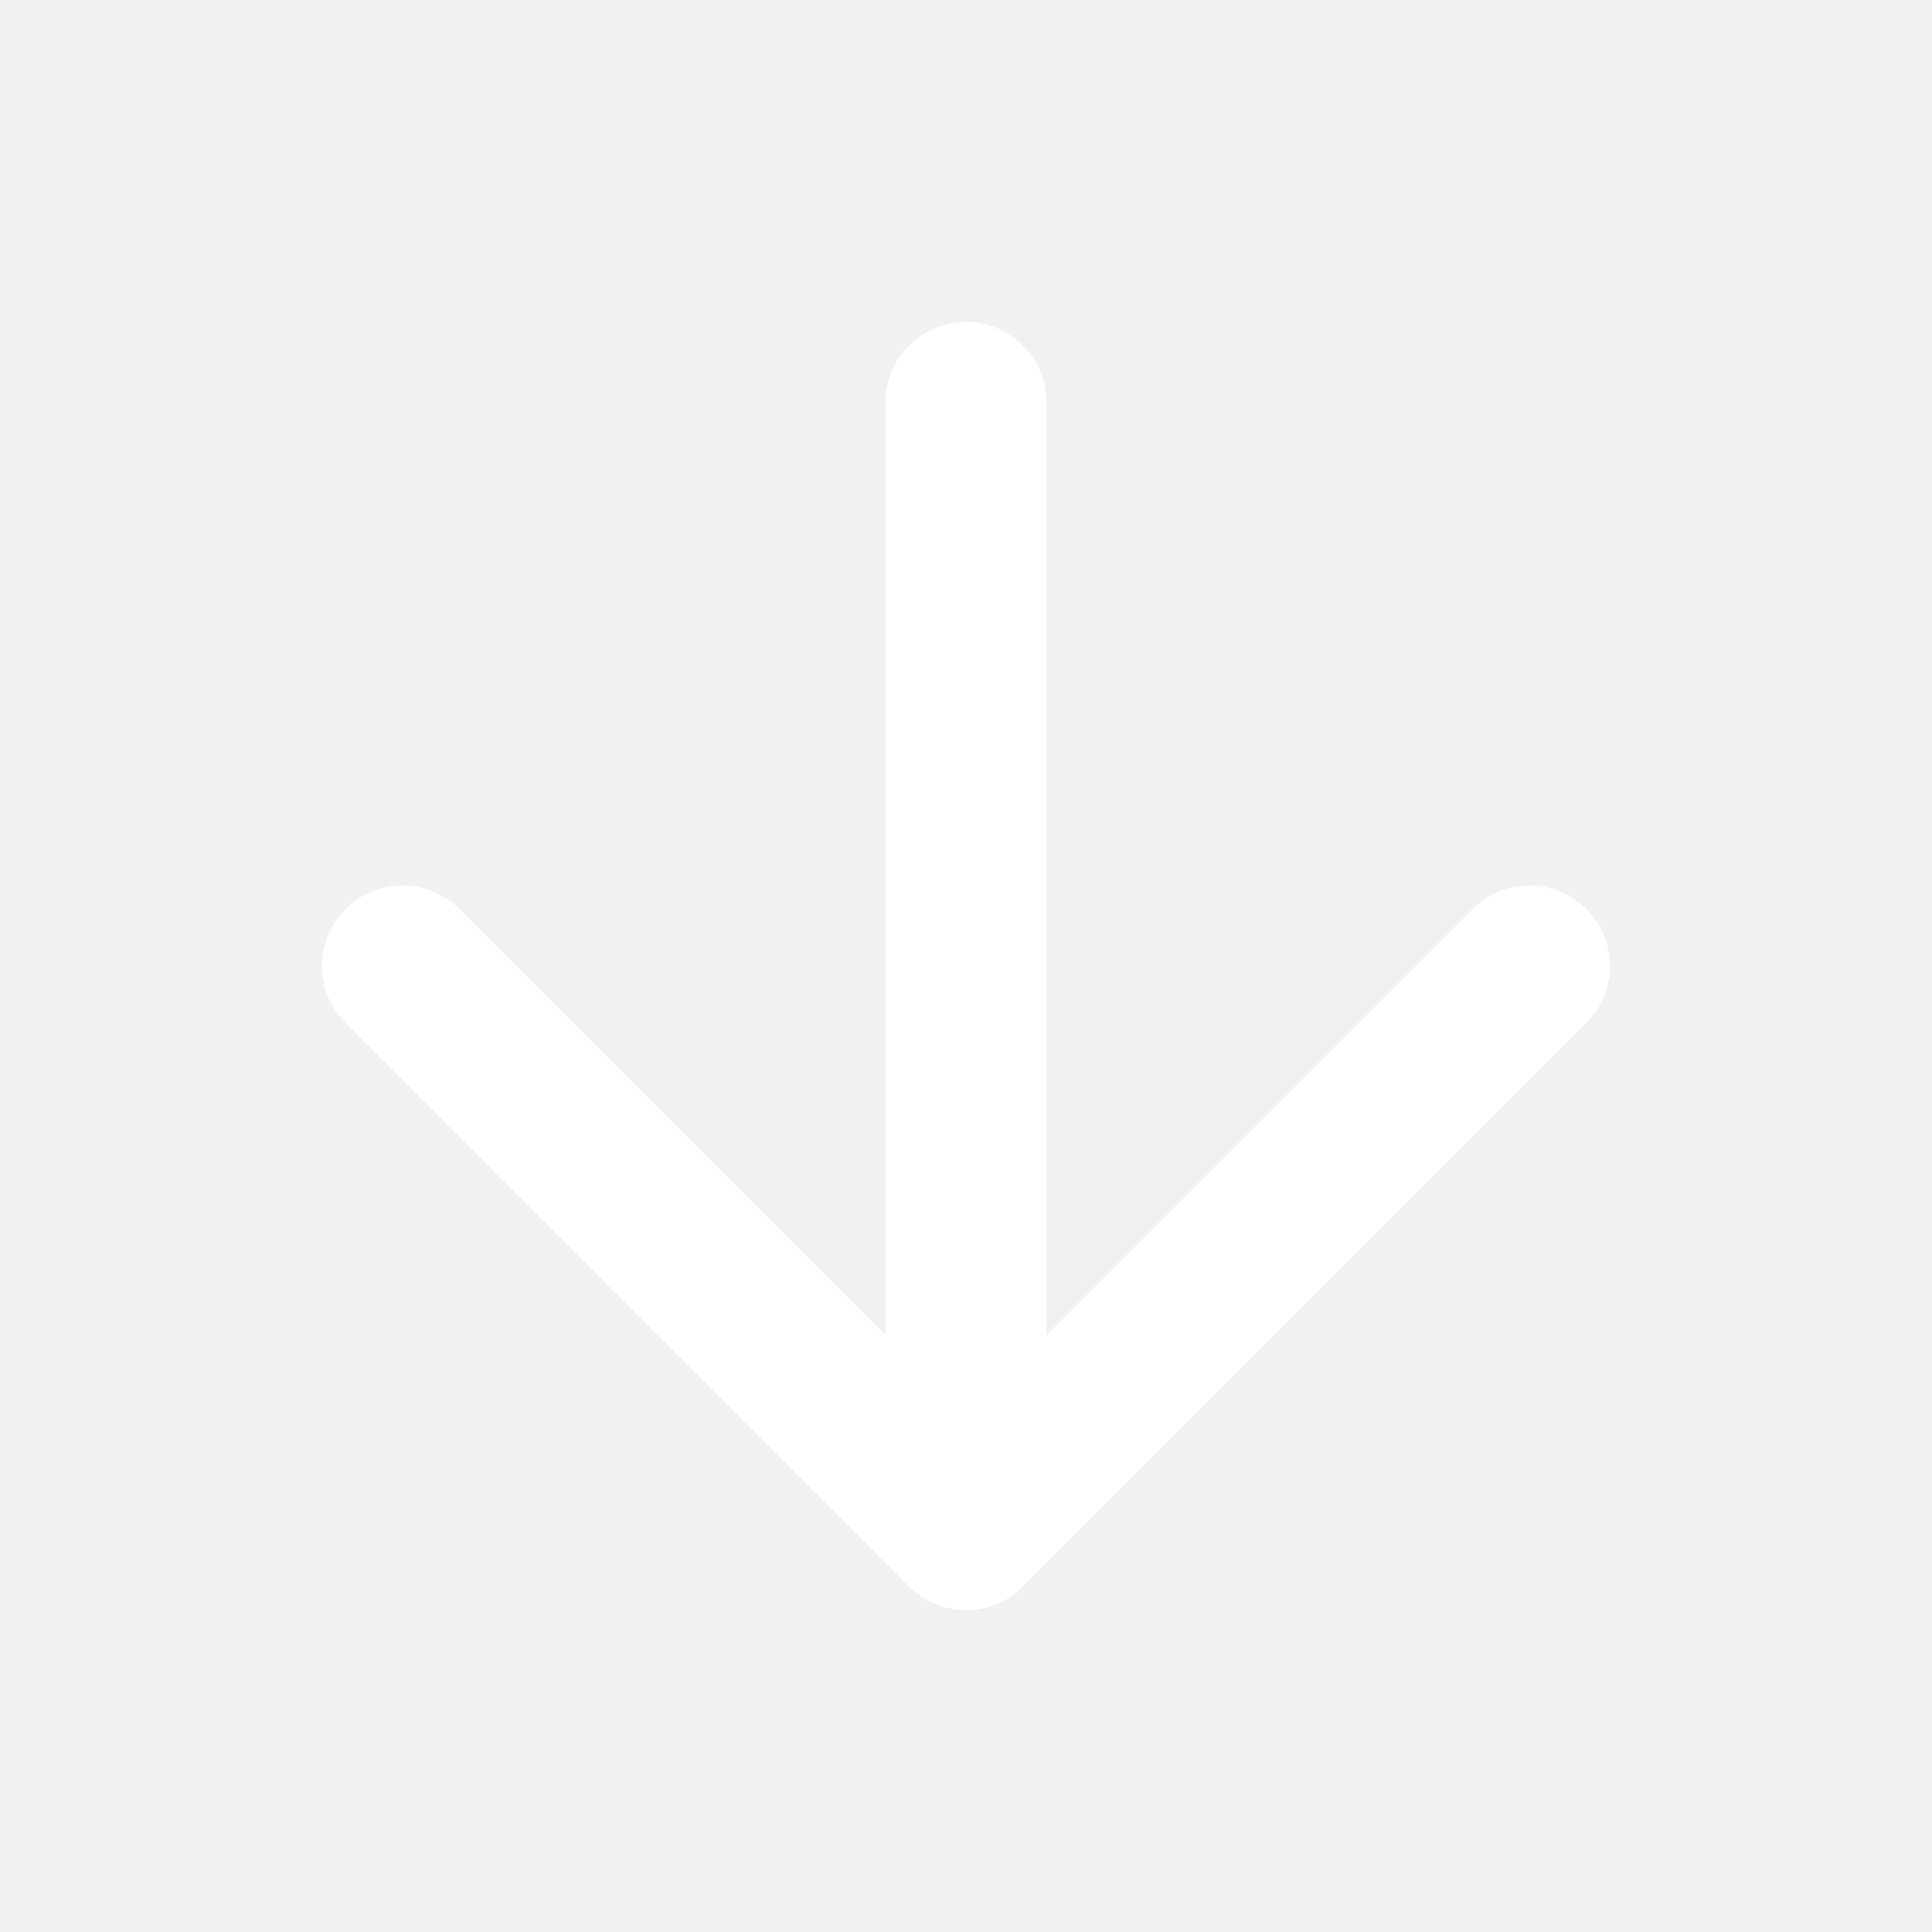
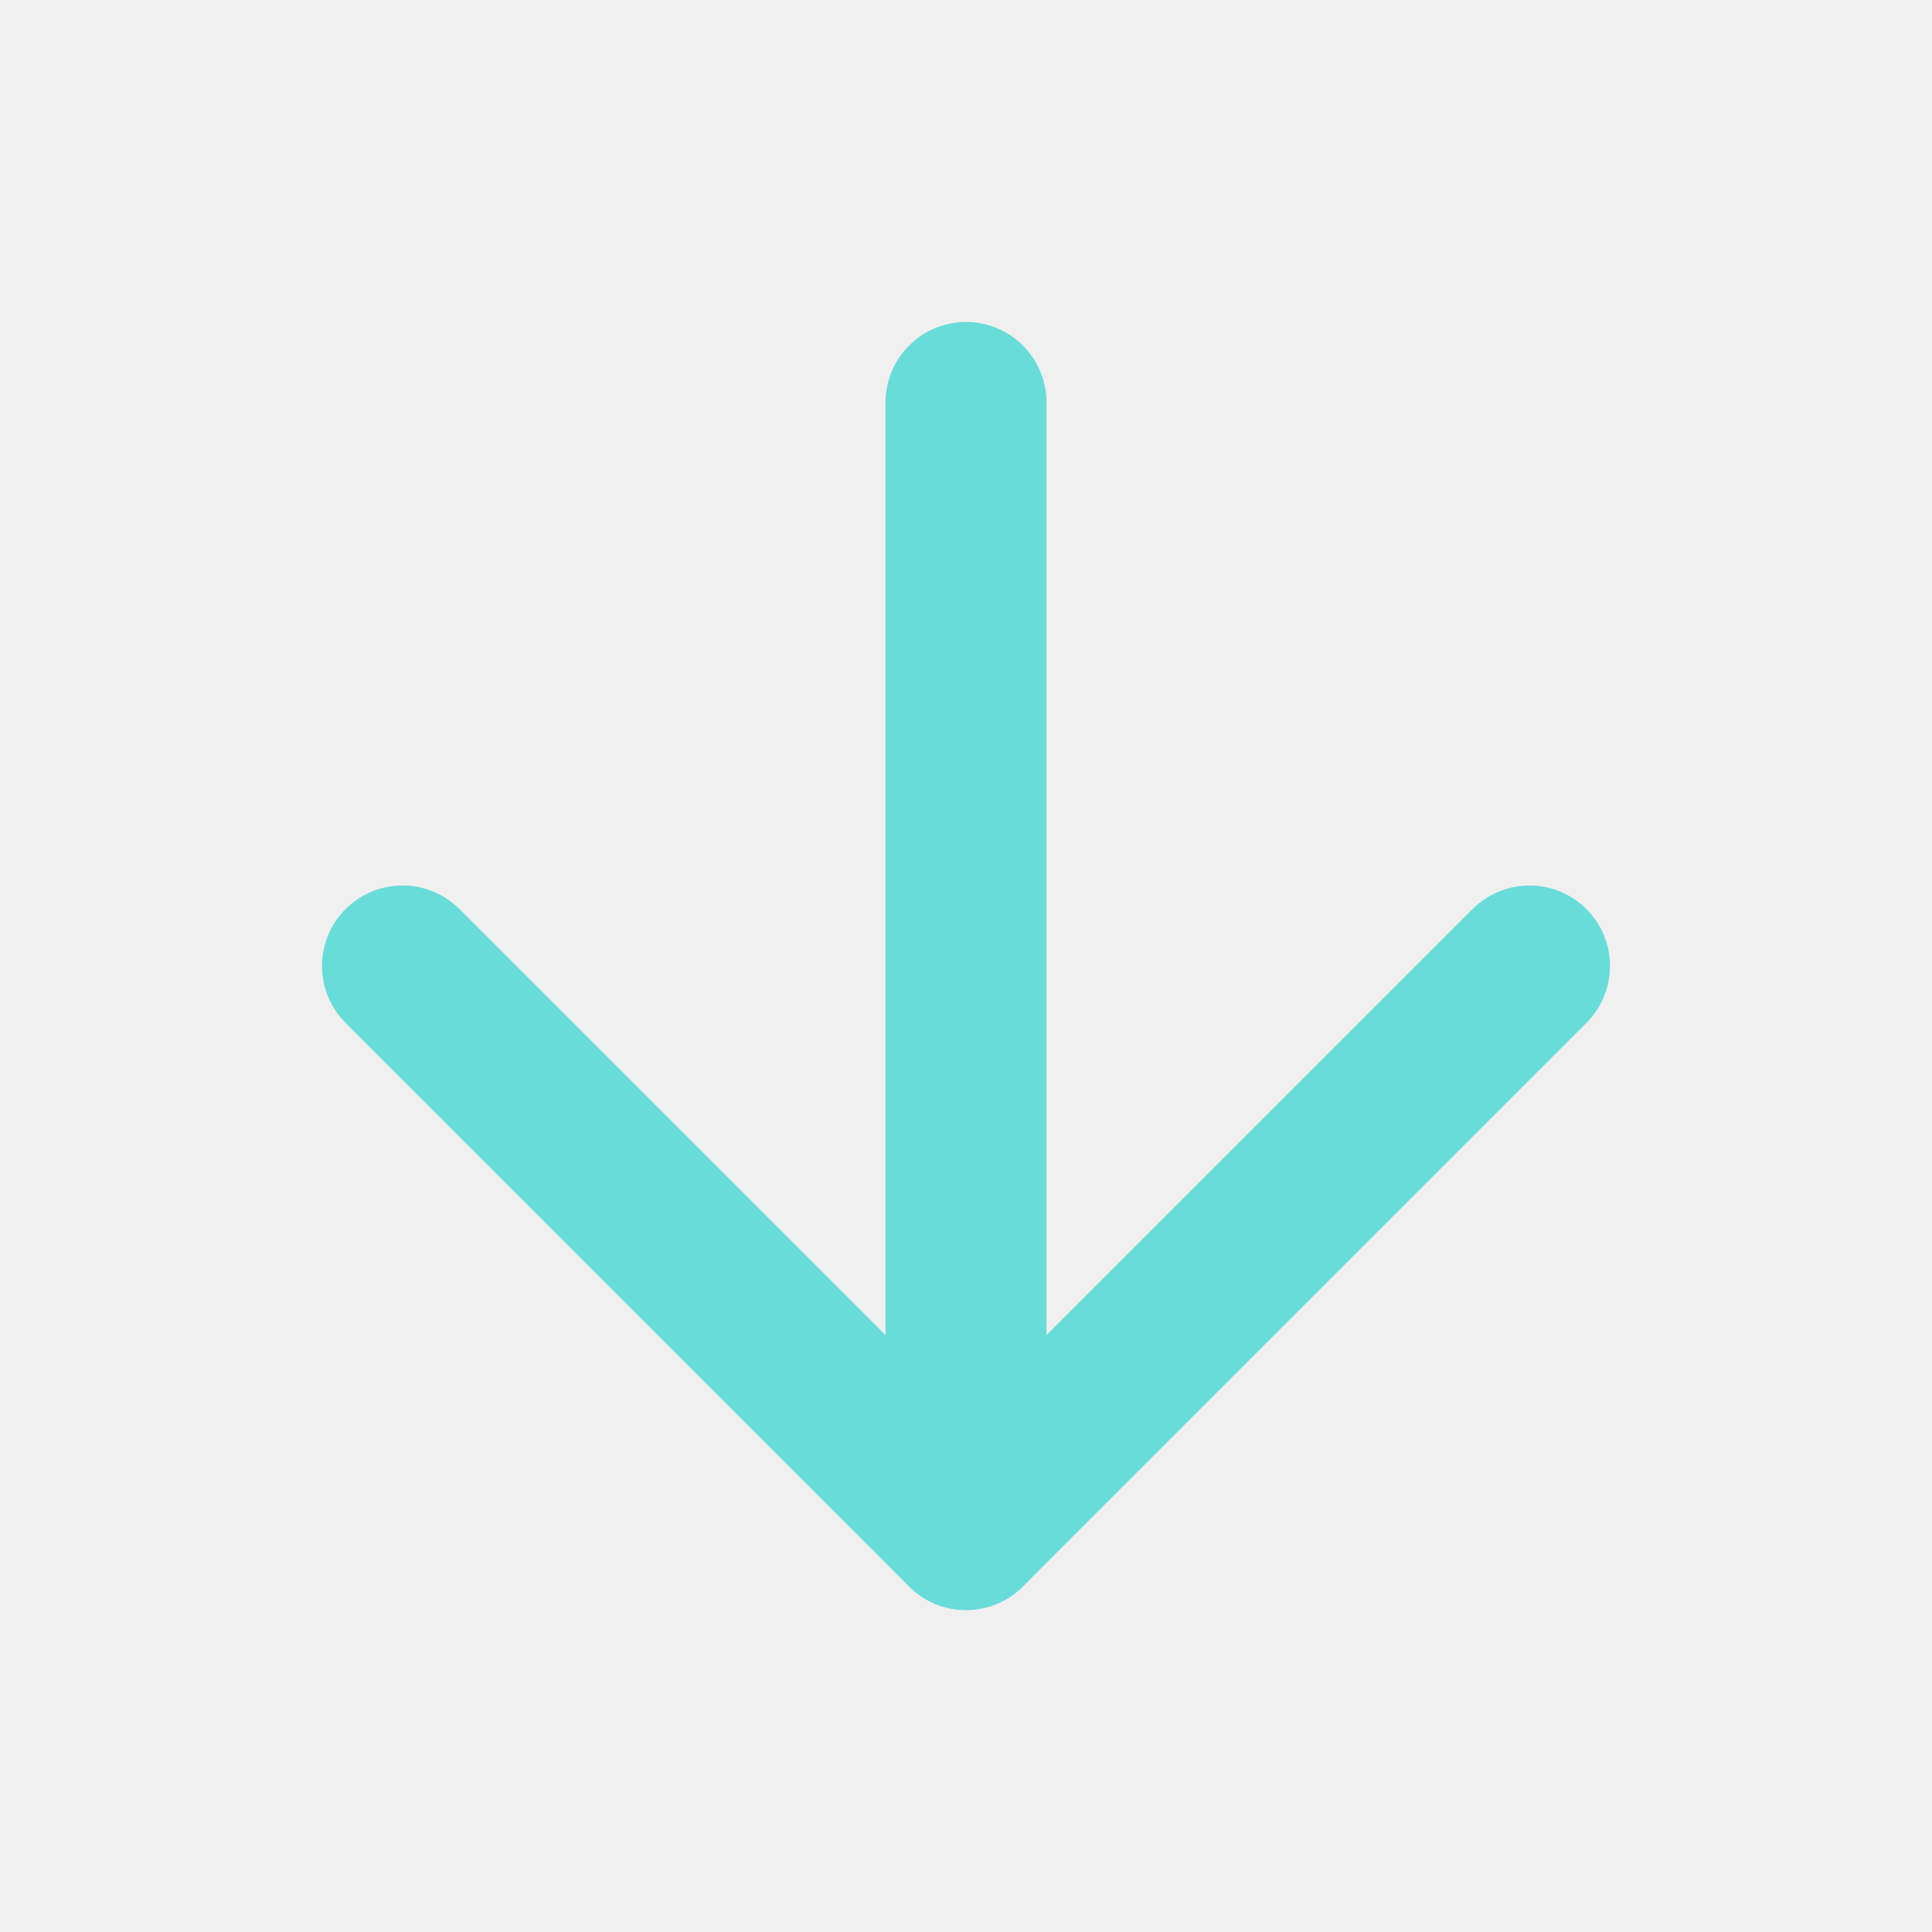
<svg xmlns="http://www.w3.org/2000/svg" width="24" height="24" viewBox="0 0 24 24" fill="none">
  <g clip-path="url(#clip0_2528_6494)">
-     <path d="M12 19L12 5" stroke="white" stroke-width="2" stroke-linecap="round" stroke-linejoin="round" />
-     <path d="M5 12L12 19L19 12" stroke="white" stroke-width="2" stroke-linecap="round" stroke-linejoin="round" />
+     <path d="M12 19L12 5" stroke="#68DCD8" stroke-width="2" stroke-linecap="round" stroke-linejoin="round" />
+     <path d="M5 12L12 19L19 12" stroke="#68DCD8" stroke-width="2" stroke-linecap="round" stroke-linejoin="round" />
  </g>
  <defs>
    <clipPath id="clip0_2528_6494">
      <rect width="24" height="24" fill="white" />
    </clipPath>
  </defs>
</svg>
